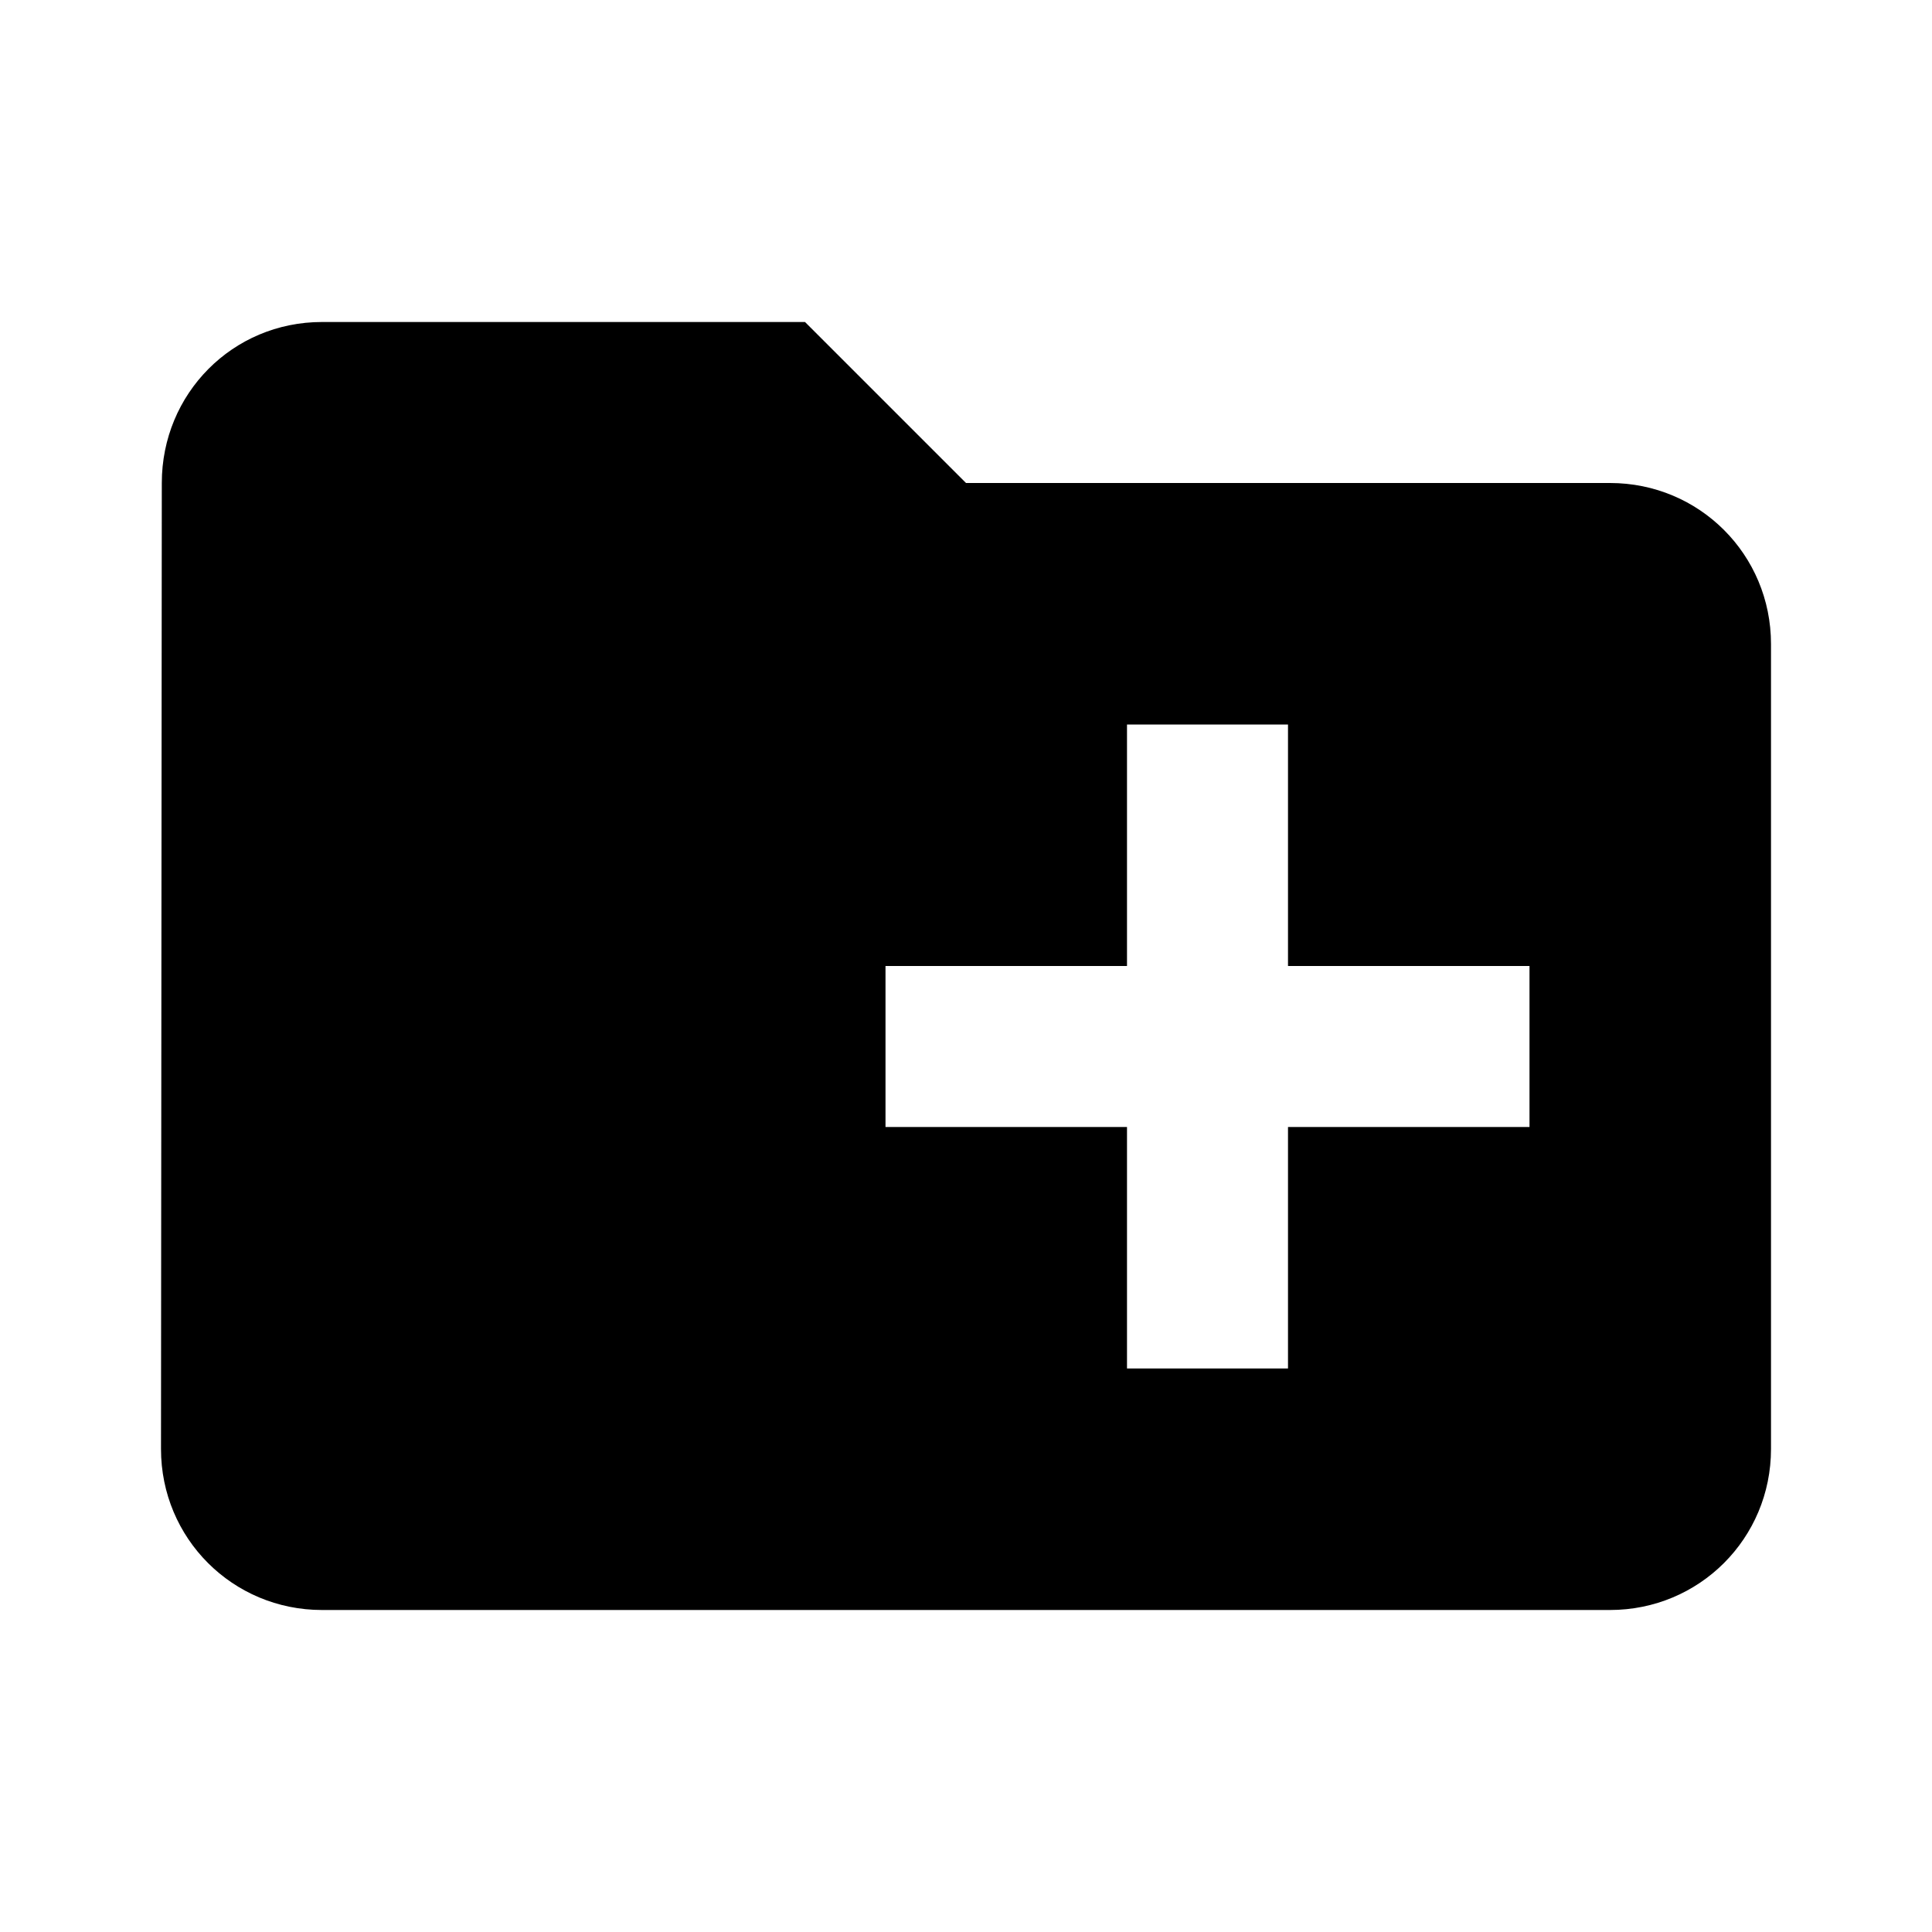
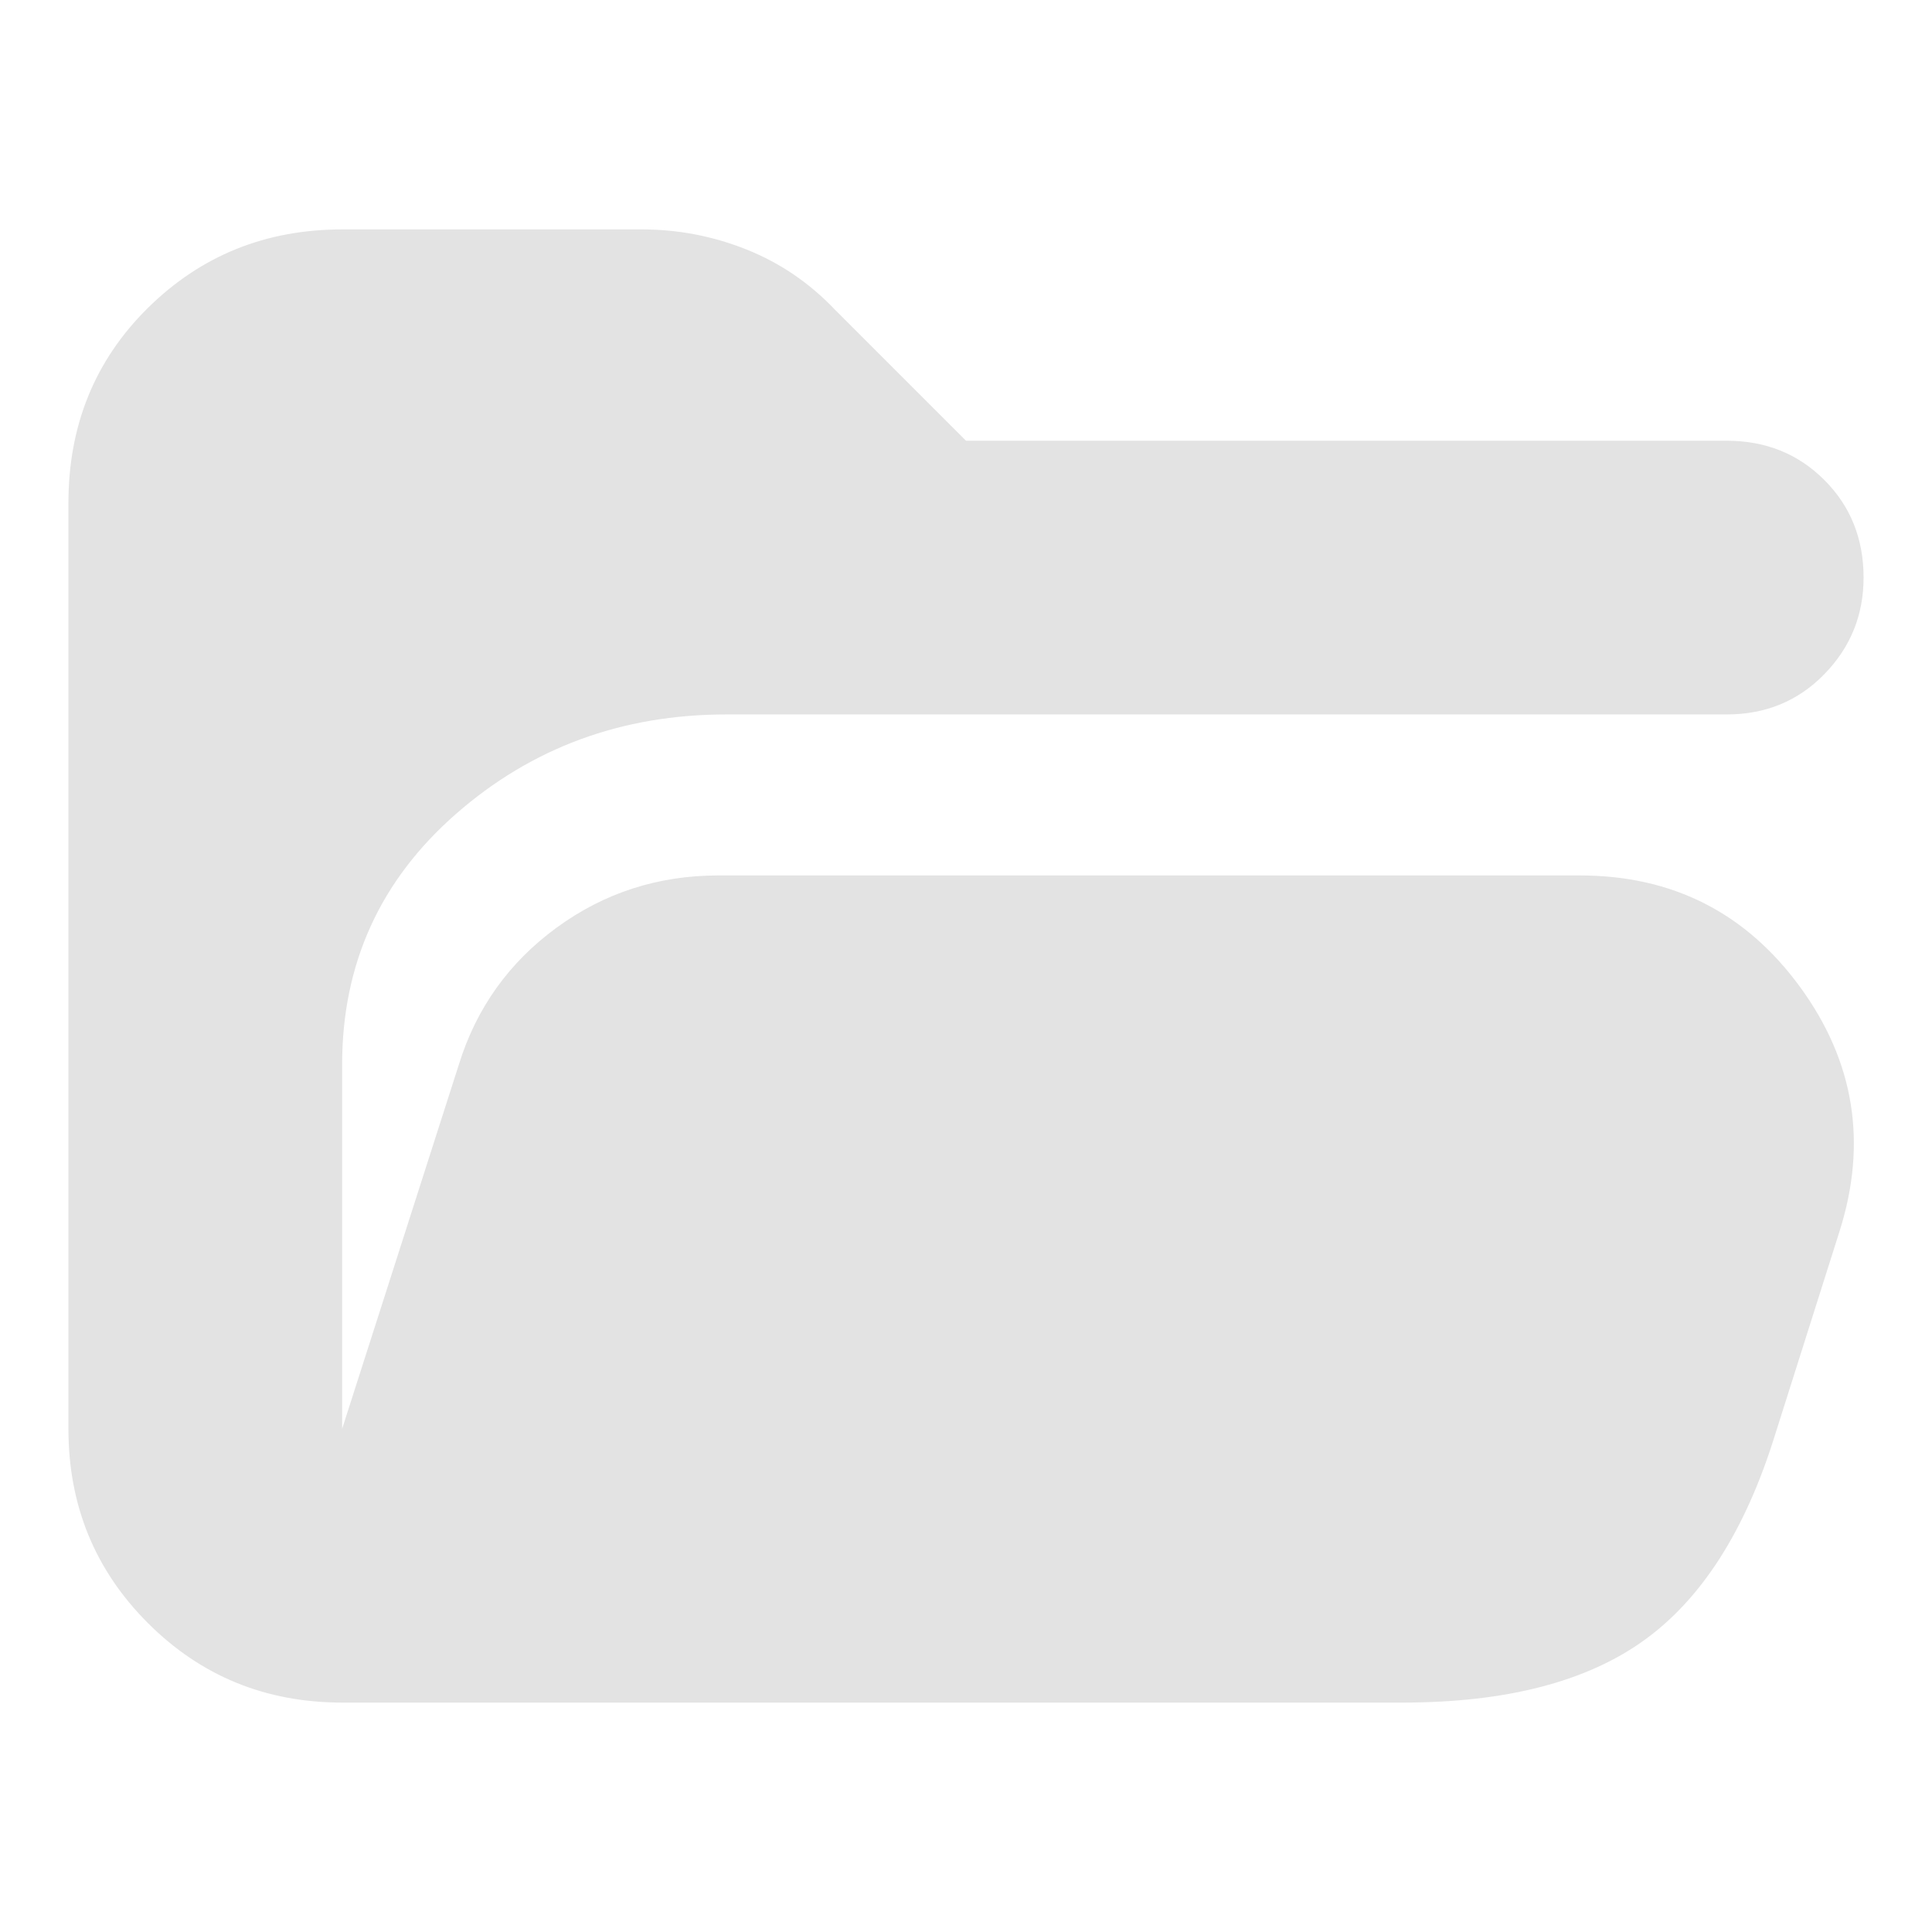
- <svg xmlns="http://www.w3.org/2000/svg" height="24" viewBox="0 0 24 24" width="24">
-   <path d="M0 0h24v24H0V0z" fill="none" />
-   <path d="M20 6h-8l-2-2H4c-1.11 0-1.99.89-1.99 2L2 18c0 1.11.89 2 2 2h16c1.11 0 2-.89 2-2V8c0-1.11-.89-2-2-2zm-1 8h-3v3h-2v-3h-3v-2h3V9h2v3h3v2z" />
+ <svg xmlns="http://www.w3.org/2000/svg" height="24px" viewBox="0 -960 960 960" width="24px" fill="#e3e3e3">
+   <path d="M170-114q-57 0-96.5-39.5T34-250v-460q0-58 39.5-97t96.5-39h149q27 0 52 10t44 30l65 65h378q29 0 48.5 19.5T926-673q0 28-19.5 48T858-605H361q-78 0-134.5 49.5T170-431v181l58-181q13-42 48.5-68t80.5-26h428q69 0 109.5 55.5T914-348l-32 101q-22 71-65 102t-120 31H170Z" />
</svg>
